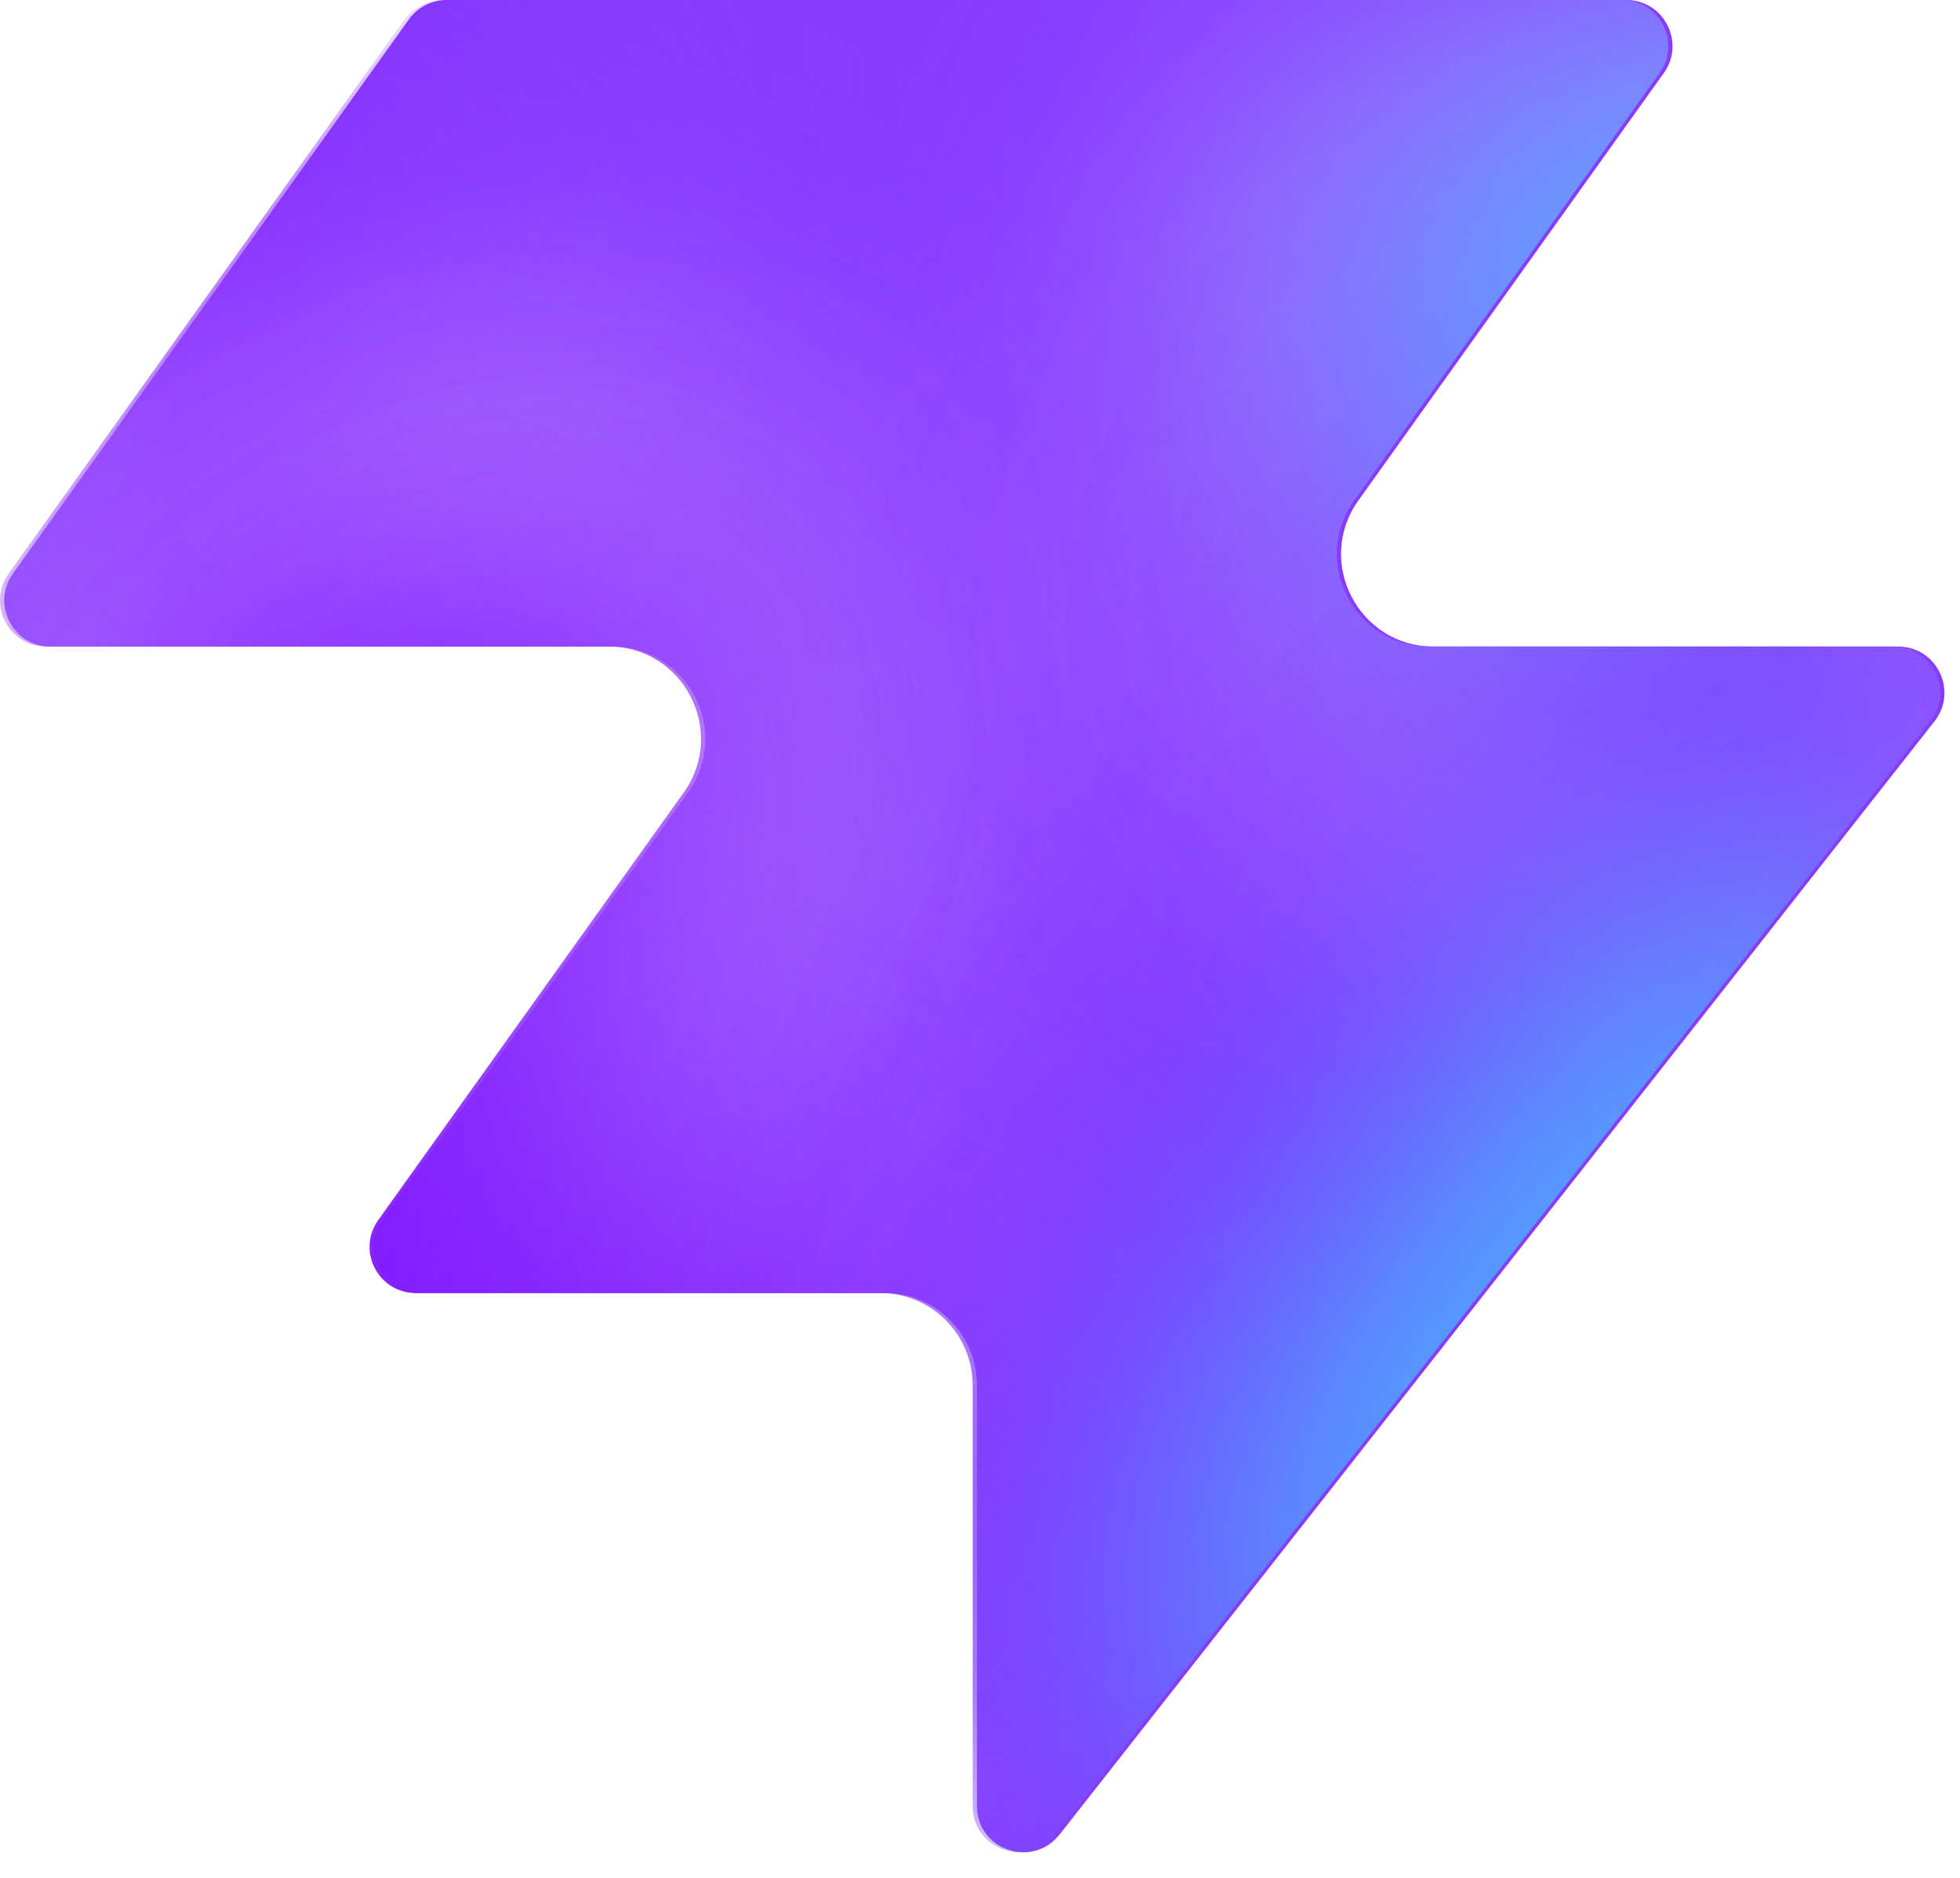
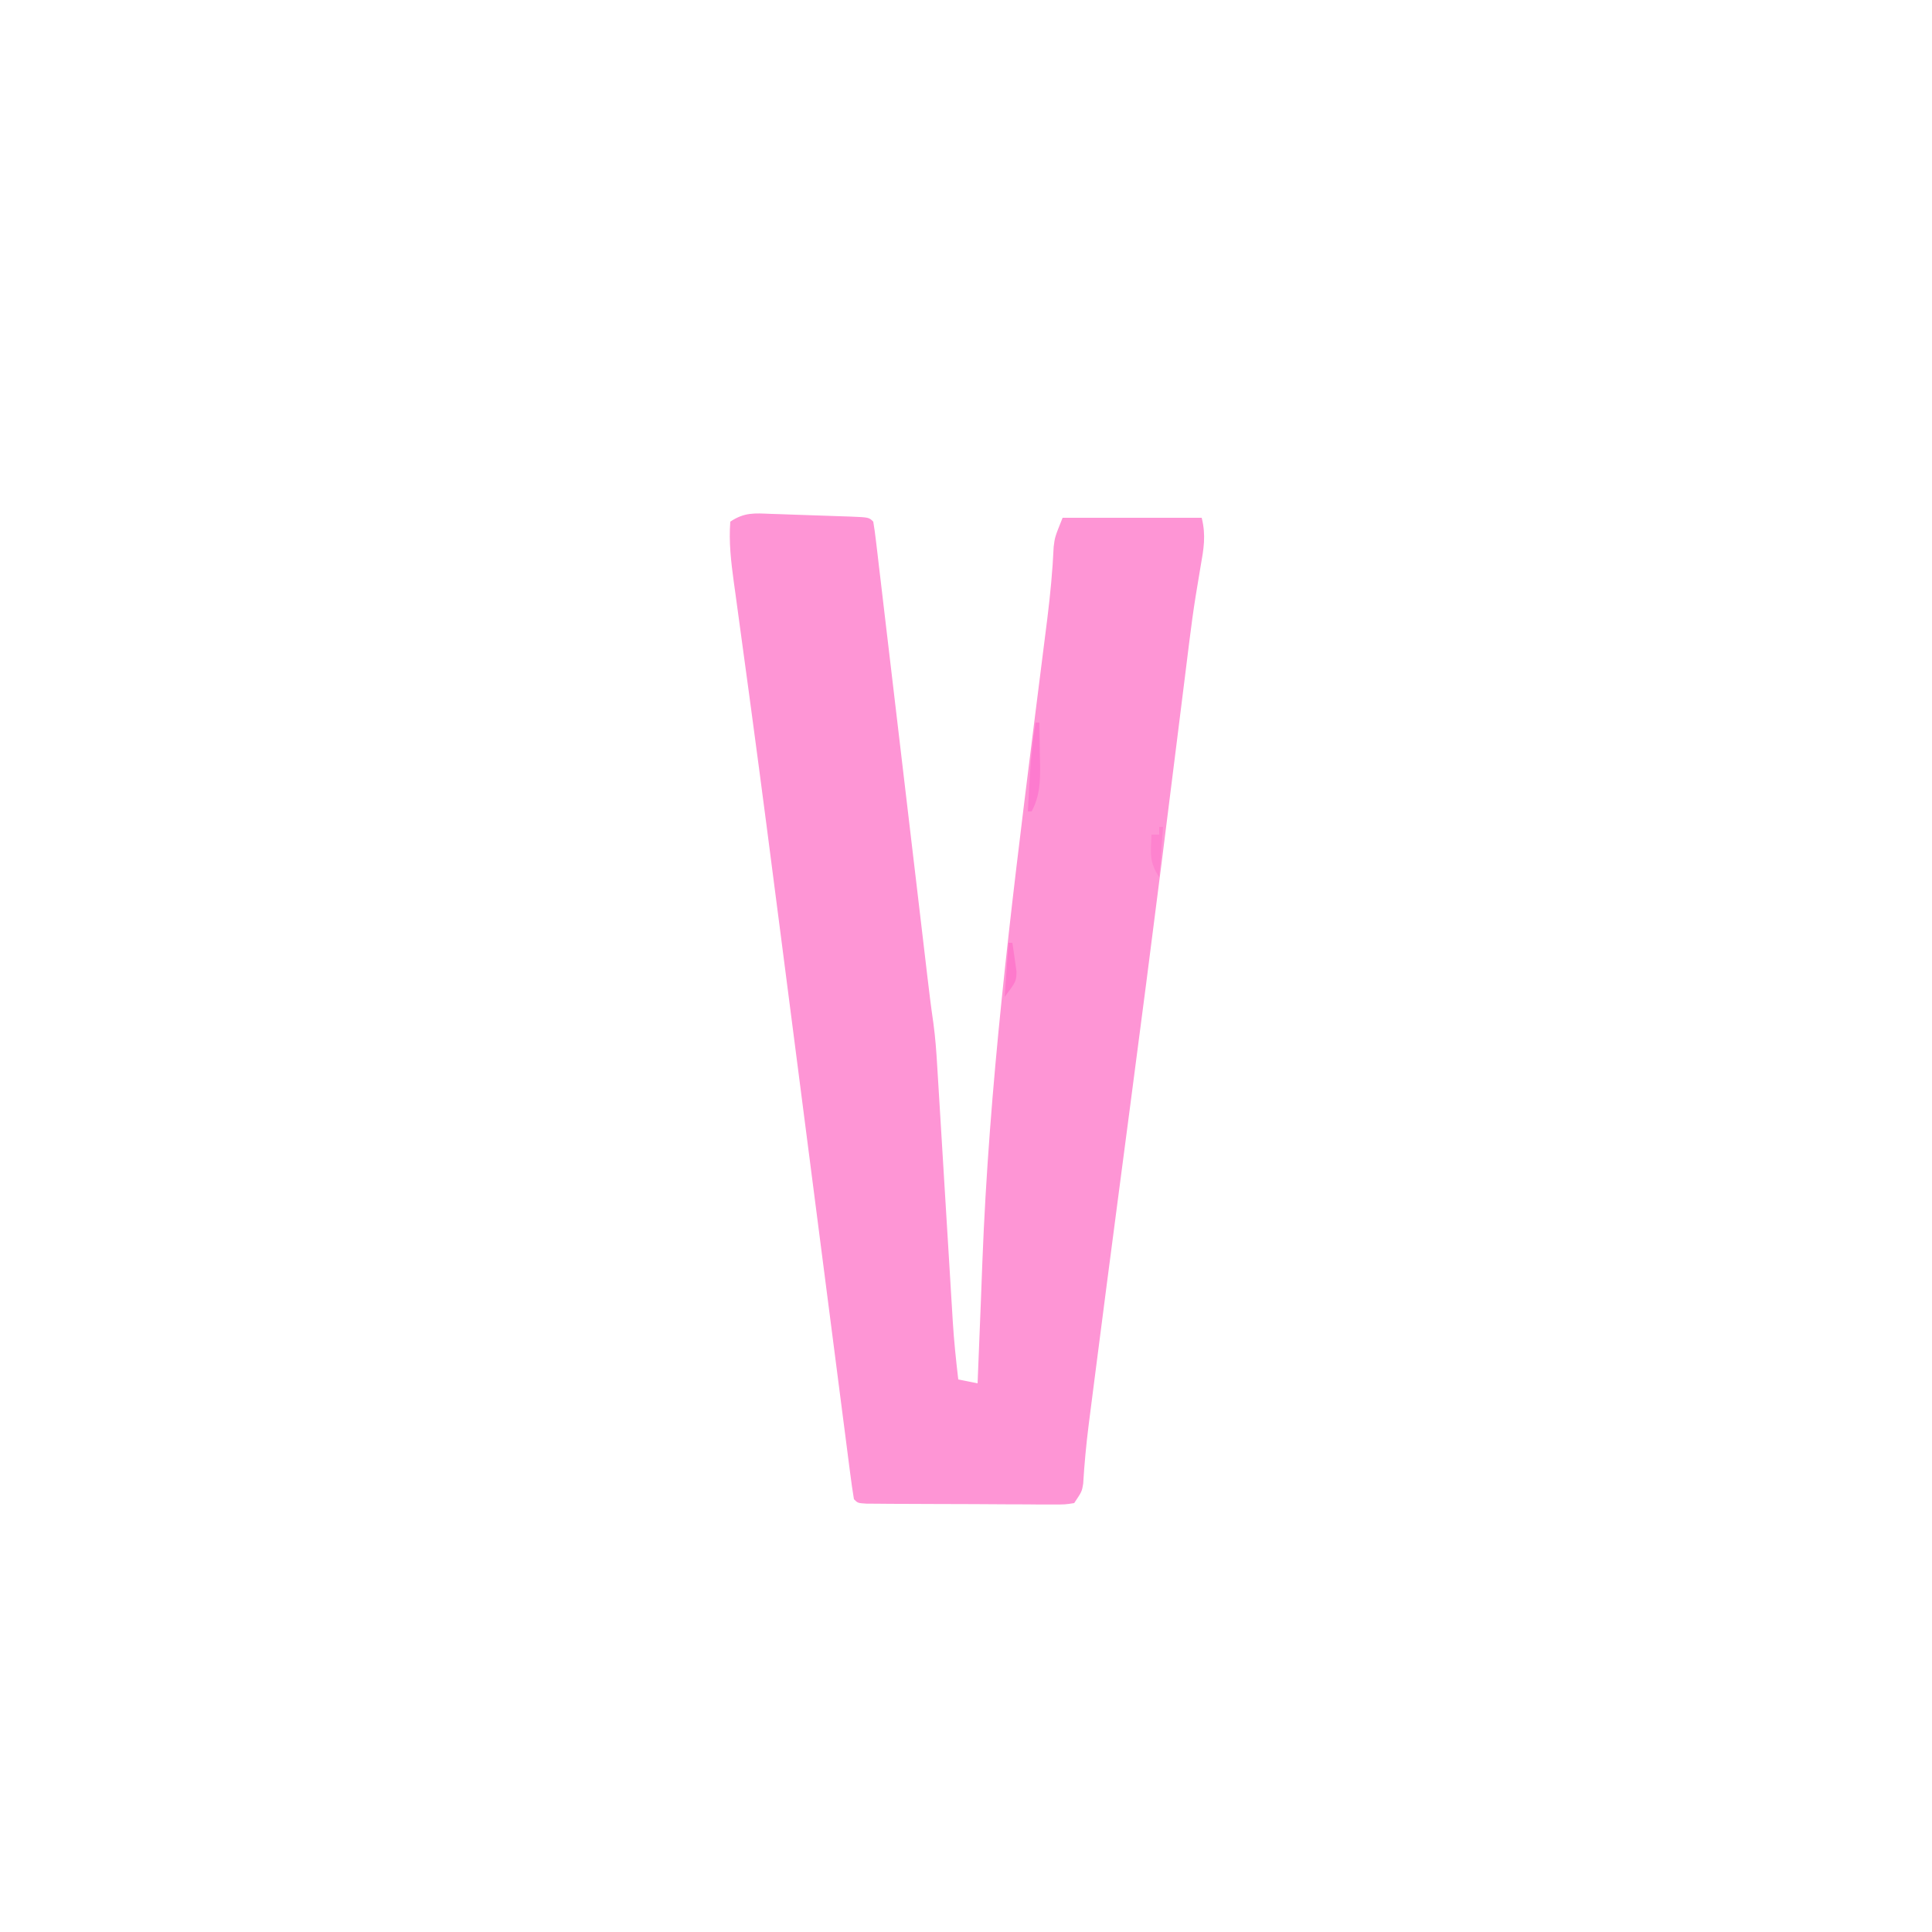
- <svg xmlns="http://www.w3.org/2000/svg" width="48" height="46" fill="none" viewBox="0 0 48 46">
-   <path fill="#863bff" d="M25.946 44.938c-.664.845-2.021.375-2.021-.698V33.937a2.26 2.26 0 0 0-2.262-2.262H10.287c-.92 0-1.456-1.04-.92-1.788l7.48-10.471c1.07-1.497 0-3.578-1.842-3.578H1.237c-.92 0-1.456-1.04-.92-1.788L10.013.474c.214-.297.556-.474.92-.474h28.894c.92 0 1.456 1.04.92 1.788l-7.48 10.471c-1.07 1.498 0 3.579 1.842 3.579h11.377c.943 0 1.473 1.088.89 1.83L25.947 44.94z" style="fill:#863bff;fill:color(display-p3 .525 .23 1);fill-opacity:1" />
-   <mask id="a" width="48" height="46" x="0" y="0" maskUnits="userSpaceOnUse" style="mask-type:alpha">
-     <path fill="#000" d="M25.842 44.938c-.664.844-2.021.375-2.021-.698V33.937a2.26 2.26 0 0 0-2.262-2.262H10.183c-.92 0-1.456-1.04-.92-1.788l7.48-10.471c1.07-1.498 0-3.579-1.842-3.579H1.133c-.92 0-1.456-1.04-.92-1.787L9.91.473c.214-.297.556-.474.92-.474h28.894c.92 0 1.456 1.04.92 1.788l-7.48 10.471c-1.07 1.498 0 3.578 1.842 3.578h11.377c.943 0 1.473 1.088.89 1.832L25.843 44.94z" style="fill:#000;fill-opacity:1" />
-   </mask>
-   <g mask="url(#a)">
-     <g filter="url(#b)">
-       <ellipse cx="5.508" cy="14.704" fill="#ede6ff" rx="5.508" ry="14.704" style="fill:#ede6ff;fill:color(display-p3 .927 .903 1);fill-opacity:1" transform="matrix(.00324 1 1 -.00324 -4.47 31.516)" />
-     </g>
-     <g filter="url(#c)">
-       <ellipse cx="10.399" cy="29.851" fill="#ede6ff" rx="10.399" ry="29.851" style="fill:#ede6ff;fill:color(display-p3 .927 .903 1);fill-opacity:1" transform="matrix(.00324 1 1 -.00324 -39.328 7.883)" />
-     </g>
-     <g filter="url(#d)">
-       <ellipse cx="5.508" cy="30.487" fill="#7e14ff" rx="5.508" ry="30.487" style="fill:#7e14ff;fill:color(display-p3 .492 .077 1);fill-opacity:1" transform="rotate(89.814 -25.913 -14.639)scale(1 -1)" />
-     </g>
-     <g filter="url(#e)">
-       <ellipse cx="5.508" cy="30.599" fill="#7e14ff" rx="5.508" ry="30.599" style="fill:#7e14ff;fill:color(display-p3 .492 .077 1);fill-opacity:1" transform="rotate(89.814 -32.644 -3.334)scale(1 -1)" />
-     </g>
-     <g filter="url(#f)">
-       <ellipse cx="5.508" cy="30.599" fill="#7e14ff" rx="5.508" ry="30.599" style="fill:#7e14ff;fill:color(display-p3 .492 .077 1);fill-opacity:1" transform="matrix(.00324 1 1 -.00324 -34.34 30.47)" />
-     </g>
-     <g filter="url(#g)">
-       <ellipse cx="14.072" cy="22.078" fill="#ede6ff" rx="14.072" ry="22.078" style="fill:#ede6ff;fill:color(display-p3 .927 .903 1);fill-opacity:1" transform="rotate(93.35 24.506 48.493)scale(-1 1)" />
-     </g>
-     <g filter="url(#h)">
-       <ellipse cx="3.47" cy="21.501" fill="#7e14ff" rx="3.47" ry="21.501" style="fill:#7e14ff;fill:color(display-p3 .492 .077 1);fill-opacity:1" transform="rotate(89.009 28.708 47.59)scale(-1 1)" />
-     </g>
-     <g filter="url(#i)">
-       <ellipse cx="3.47" cy="21.501" fill="#7e14ff" rx="3.47" ry="21.501" style="fill:#7e14ff;fill:color(display-p3 .492 .077 1);fill-opacity:1" transform="rotate(89.009 28.708 47.59)scale(-1 1)" />
-     </g>
-     <g filter="url(#j)">
-       <ellipse cx=".387" cy="8.972" fill="#7e14ff" rx="4.407" ry="29.108" style="fill:#7e14ff;fill:color(display-p3 .492 .077 1);fill-opacity:1" transform="rotate(39.51 .387 8.972)" />
-     </g>
-     <g filter="url(#k)">
-       <ellipse cx="47.523" cy="-6.092" fill="#7e14ff" rx="4.407" ry="29.108" style="fill:#7e14ff;fill:color(display-p3 .492 .077 1);fill-opacity:1" transform="rotate(37.892 47.523 -6.092)" />
-     </g>
-     <g filter="url(#l)">
-       <ellipse cx="41.412" cy="6.333" fill="#47bfff" rx="5.971" ry="9.665" style="fill:#47bfff;fill:color(display-p3 .28 .748 1);fill-opacity:1" transform="rotate(37.892 41.412 6.333)" />
-     </g>
-     <g filter="url(#m)">
-       <ellipse cx="-1.879" cy="38.332" fill="#7e14ff" rx="4.407" ry="29.108" style="fill:#7e14ff;fill:color(display-p3 .492 .077 1);fill-opacity:1" transform="rotate(37.892 -1.88 38.332)" />
-     </g>
-     <g filter="url(#n)">
-       <ellipse cx="-1.879" cy="38.332" fill="#7e14ff" rx="4.407" ry="29.108" style="fill:#7e14ff;fill:color(display-p3 .492 .077 1);fill-opacity:1" transform="rotate(37.892 -1.88 38.332)" />
-     </g>
-     <g filter="url(#o)">
-       <ellipse cx="35.651" cy="29.907" fill="#7e14ff" rx="4.407" ry="29.108" style="fill:#7e14ff;fill:color(display-p3 .492 .077 1);fill-opacity:1" transform="rotate(37.892 35.651 29.907)" />
-     </g>
-     <g filter="url(#p)">
-       <ellipse cx="38.418" cy="32.4" fill="#47bfff" rx="5.971" ry="15.297" style="fill:#47bfff;fill:color(display-p3 .28 .748 1);fill-opacity:1" transform="rotate(37.892 38.418 32.4)" />
-     </g>
-   </g>
-   <defs>
-     <filter id="b" width="60.045" height="41.654" x="-19.77" y="16.149" color-interpolation-filters="sRGB" filterUnits="userSpaceOnUse">
-       <feFlood flood-opacity="0" result="BackgroundImageFix" />
-       <feBlend in="SourceGraphic" in2="BackgroundImageFix" result="shape" />
-       <feGaussianBlur result="effect1_foregroundBlur_2002_17158" stdDeviation="7.659" />
-     </filter>
-     <filter id="c" width="90.34" height="51.437" x="-54.613" y="-7.533" color-interpolation-filters="sRGB" filterUnits="userSpaceOnUse">
-       <feFlood flood-opacity="0" result="BackgroundImageFix" />
-       <feBlend in="SourceGraphic" in2="BackgroundImageFix" result="shape" />
-       <feGaussianBlur result="effect1_foregroundBlur_2002_17158" stdDeviation="7.659" />
-     </filter>
-     <filter id="d" width="79.355" height="29.4" x="-49.64" y="2.03" color-interpolation-filters="sRGB" filterUnits="userSpaceOnUse">
-       <feFlood flood-opacity="0" result="BackgroundImageFix" />
-       <feBlend in="SourceGraphic" in2="BackgroundImageFix" result="shape" />
-       <feGaussianBlur result="effect1_foregroundBlur_2002_17158" stdDeviation="4.596" />
-     </filter>
-     <filter id="e" width="79.579" height="29.4" x="-45.045" y="20.029" color-interpolation-filters="sRGB" filterUnits="userSpaceOnUse">
-       <feFlood flood-opacity="0" result="BackgroundImageFix" />
-       <feBlend in="SourceGraphic" in2="BackgroundImageFix" result="shape" />
-       <feGaussianBlur result="effect1_foregroundBlur_2002_17158" stdDeviation="4.596" />
-     </filter>
-     <filter id="f" width="79.579" height="29.4" x="-43.513" y="21.178" color-interpolation-filters="sRGB" filterUnits="userSpaceOnUse">
-       <feFlood flood-opacity="0" result="BackgroundImageFix" />
-       <feBlend in="SourceGraphic" in2="BackgroundImageFix" result="shape" />
-       <feGaussianBlur result="effect1_foregroundBlur_2002_17158" stdDeviation="4.596" />
-     </filter>
-     <filter id="g" width="74.749" height="58.852" x="15.756" y="-17.901" color-interpolation-filters="sRGB" filterUnits="userSpaceOnUse">
-       <feFlood flood-opacity="0" result="BackgroundImageFix" />
-       <feBlend in="SourceGraphic" in2="BackgroundImageFix" result="shape" />
-       <feGaussianBlur result="effect1_foregroundBlur_2002_17158" stdDeviation="7.659" />
-     </filter>
-     <filter id="h" width="61.377" height="25.362" x="23.548" y="2.284" color-interpolation-filters="sRGB" filterUnits="userSpaceOnUse">
-       <feFlood flood-opacity="0" result="BackgroundImageFix" />
-       <feBlend in="SourceGraphic" in2="BackgroundImageFix" result="shape" />
-       <feGaussianBlur result="effect1_foregroundBlur_2002_17158" stdDeviation="4.596" />
-     </filter>
-     <filter id="i" width="61.377" height="25.362" x="23.548" y="2.284" color-interpolation-filters="sRGB" filterUnits="userSpaceOnUse">
-       <feFlood flood-opacity="0" result="BackgroundImageFix" />
-       <feBlend in="SourceGraphic" in2="BackgroundImageFix" result="shape" />
-       <feGaussianBlur result="effect1_foregroundBlur_2002_17158" stdDeviation="4.596" />
-     </filter>
-     <filter id="j" width="56.045" height="63.649" x="-27.636" y="-22.853" color-interpolation-filters="sRGB" filterUnits="userSpaceOnUse">
-       <feFlood flood-opacity="0" result="BackgroundImageFix" />
-       <feBlend in="SourceGraphic" in2="BackgroundImageFix" result="shape" />
-       <feGaussianBlur result="effect1_foregroundBlur_2002_17158" stdDeviation="4.596" />
-     </filter>
-     <filter id="k" width="54.814" height="64.646" x="20.116" y="-38.415" color-interpolation-filters="sRGB" filterUnits="userSpaceOnUse">
-       <feFlood flood-opacity="0" result="BackgroundImageFix" />
-       <feBlend in="SourceGraphic" in2="BackgroundImageFix" result="shape" />
-       <feGaussianBlur result="effect1_foregroundBlur_2002_17158" stdDeviation="4.596" />
-     </filter>
-     <filter id="l" width="33.541" height="35.313" x="24.641" y="-11.323" color-interpolation-filters="sRGB" filterUnits="userSpaceOnUse">
-       <feFlood flood-opacity="0" result="BackgroundImageFix" />
-       <feBlend in="SourceGraphic" in2="BackgroundImageFix" result="shape" />
-       <feGaussianBlur result="effect1_foregroundBlur_2002_17158" stdDeviation="4.596" />
-     </filter>
-     <filter id="m" width="54.814" height="64.646" x="-29.286" y="6.009" color-interpolation-filters="sRGB" filterUnits="userSpaceOnUse">
-       <feFlood flood-opacity="0" result="BackgroundImageFix" />
-       <feBlend in="SourceGraphic" in2="BackgroundImageFix" result="shape" />
-       <feGaussianBlur result="effect1_foregroundBlur_2002_17158" stdDeviation="4.596" />
-     </filter>
-     <filter id="n" width="54.814" height="64.646" x="-29.286" y="6.009" color-interpolation-filters="sRGB" filterUnits="userSpaceOnUse">
-       <feFlood flood-opacity="0" result="BackgroundImageFix" />
-       <feBlend in="SourceGraphic" in2="BackgroundImageFix" result="shape" />
-       <feGaussianBlur result="effect1_foregroundBlur_2002_17158" stdDeviation="4.596" />
-     </filter>
-     <filter id="o" width="54.814" height="64.646" x="8.244" y="-2.416" color-interpolation-filters="sRGB" filterUnits="userSpaceOnUse">
-       <feFlood flood-opacity="0" result="BackgroundImageFix" />
-       <feBlend in="SourceGraphic" in2="BackgroundImageFix" result="shape" />
-       <feGaussianBlur result="effect1_foregroundBlur_2002_17158" stdDeviation="4.596" />
-     </filter>
-     <filter id="p" width="39.409" height="43.623" x="18.713" y="10.588" color-interpolation-filters="sRGB" filterUnits="userSpaceOnUse">
-       <feFlood flood-opacity="0" result="BackgroundImageFix" />
-       <feBlend in="SourceGraphic" in2="BackgroundImageFix" result="shape" />
-       <feGaussianBlur result="effect1_foregroundBlur_2002_17158" stdDeviation="4.596" />
-     </filter>
-   </defs>
+ <svg xmlns="http://www.w3.org/2000/svg" version="1.1" width="500" height="500">
+   <path d="M0 0 C1.089 0.034 1.089 0.034 2.2 0.069 C3.731 0.119 5.263 0.174 6.794 0.233 C9.146 0.324 11.499 0.399 13.852 0.471 C15.339 0.521 16.826 0.573 18.312 0.625 C19.373 0.659 19.373 0.659 20.456 0.695 C25.407 0.895 25.407 0.895 26.523 2.012 C26.799 3.623 27.015 5.245 27.206 6.868 C27.333 7.92 27.459 8.971 27.589 10.055 C27.724 11.218 27.859 12.382 27.998 13.581 C28.143 14.798 28.288 16.016 28.437 17.271 C28.835 20.622 29.229 23.974 29.621 27.326 C30.032 30.833 30.449 34.339 30.865 37.846 C31.653 44.499 32.437 51.152 33.22 57.806 C34.366 67.552 35.518 77.297 36.671 87.042 C36.841 88.482 37.012 89.923 37.182 91.363 C37.266 92.067 37.349 92.771 37.435 93.496 C37.928 97.669 38.42 101.843 38.911 106.017 C39.29 109.233 39.67 112.45 40.049 115.667 C40.184 116.818 40.319 117.969 40.458 119.156 C40.956 123.374 41.46 127.582 42.081 131.784 C42.593 135.518 42.859 139.247 43.08 143.007 C43.127 143.774 43.175 144.541 43.223 145.331 C43.325 146.985 43.425 148.639 43.525 150.292 C43.682 152.917 43.843 155.541 44.005 158.165 C44.347 163.739 44.686 169.313 45.023 174.887 C45.415 181.343 45.809 187.8 46.207 194.256 C46.364 196.829 46.519 199.401 46.673 201.974 C46.771 203.569 46.869 205.163 46.967 206.757 C47.008 207.462 47.05 208.167 47.093 208.893 C47.408 213.953 47.926 218.977 48.523 224.012 C50.173 224.342 51.823 224.672 53.523 225.012 C53.548 224.395 53.572 223.778 53.596 223.142 C53.852 216.617 54.115 210.092 54.381 203.567 C54.512 200.287 54.635 197.005 54.755 193.724 C56.492 148.237 62.023 103.25 67.659 58.11 C67.815 56.859 67.971 55.607 68.132 54.317 C68.874 48.381 69.621 42.445 70.378 36.51 C70.649 34.375 70.919 32.24 71.188 30.104 C71.314 29.107 71.44 28.11 71.57 27.082 C72.337 20.887 72.931 14.726 73.216 8.487 C73.523 6.012 73.523 6.012 75.523 1.012 C87.403 1.012 99.283 1.012 111.523 1.012 C112.671 5.603 112.038 9.088 111.23 13.641 C110.941 15.365 110.655 17.09 110.37 18.815 C110.153 20.123 110.153 20.123 109.932 21.457 C109.328 25.236 108.826 29.025 108.348 32.822 C108.256 33.551 108.164 34.281 108.069 35.032 C107.781 37.336 107.496 39.641 107.211 41.945 C106.999 43.639 106.787 45.332 106.574 47.025 C106.123 50.626 105.673 54.227 105.224 57.828 C104.016 67.524 102.796 77.219 101.574 86.914 C101.449 87.909 101.324 88.904 101.195 89.929 C98.552 110.909 95.82 131.877 93.062 152.842 C92.481 157.258 91.901 161.674 91.321 166.089 C91.152 167.372 91.152 167.372 90.98 168.68 C90.757 170.38 90.534 172.08 90.31 173.781 C90.092 175.443 89.873 177.106 89.655 178.768 C87.844 192.546 86.045 206.325 84.279 220.108 C84.031 222.042 83.782 223.977 83.533 225.911 C83.202 228.477 82.874 231.043 82.547 233.609 C82.45 234.366 82.354 235.122 82.254 235.902 C81.626 240.919 81.152 245.931 80.854 250.978 C80.523 253.012 80.523 253.012 78.523 256.012 C76.164 256.379 76.164 256.379 73.172 256.368 C71.495 256.373 71.495 256.373 69.784 256.377 C67.967 256.359 67.967 256.359 66.113 256.34 C64.876 256.338 63.638 256.336 62.362 256.334 C59.07 256.326 55.777 256.304 52.485 256.276 C49.13 256.252 45.775 256.251 42.42 256.246 C39.88 256.237 37.34 256.227 34.801 256.215 C33.587 256.211 32.374 256.206 31.124 256.202 C29.452 256.188 29.452 256.188 27.746 256.173 C26.759 256.166 25.773 256.159 24.756 256.152 C22.523 256.012 22.523 256.012 21.523 255.012 C21.149 252.773 20.836 250.523 20.546 248.272 C20.453 247.558 20.359 246.844 20.263 246.108 C19.949 243.695 19.642 241.282 19.334 238.868 C19.11 237.142 18.887 235.417 18.663 233.692 C18.179 229.954 17.697 226.217 17.218 222.479 C16.451 216.501 15.678 210.524 14.905 204.547 C13.671 195.011 12.442 185.474 11.215 175.936 C9.05 159.123 6.879 142.311 4.707 125.498 C4.048 120.396 3.389 115.294 2.731 110.192 C0.183 90.42 -2.372 70.649 -5.039 50.893 C-5.234 49.446 -5.429 47.999 -5.624 46.551 C-6.496 40.083 -7.375 33.617 -8.265 27.151 C-8.565 24.946 -8.864 22.741 -9.164 20.536 C-9.299 19.571 -9.435 18.606 -9.574 17.611 C-10.281 12.37 -10.887 7.297 -10.477 2.012 C-6.81 -0.433 -4.217 -0.174 0 0 Z " fill="#FE95D5" transform="translate(199.4766,132.9883)" />
+   <path d="M0 0 C0.33 0 0.66 0 1 0 C1.054 2.896 1.094 5.791 1.125 8.688 C1.15 9.912 1.15 9.912 1.176 11.162 C1.211 15.571 1.076 18.987 -1 23 C-1.33 23 -1.66 23 -2 23 C-1.858 20.479 -1.711 17.958 -1.562 15.438 C-1.523 14.733 -1.484 14.029 -1.443 13.303 C-1.175 8.82 -0.694 4.437 0 0 Z " fill="#FD7BCF" transform="translate(268,187)" />
+   <path d="M0 0 C0.33 0 0.66 0 1 0 C0.67 4.29 0.34 8.58 0 13 C-2.679 8.981 -2.156 6.758 -2 2 C-1.34 2 -0.68 2 0 2 C0 1.34 0 0.68 0 0 Z " fill="#FE83CF" transform="translate(300,214)" />
+   <path d="M0 0 C0.33 0 0.66 0 1 0 C1.25 1.58 1.474 3.164 1.688 4.75 C1.879 6.073 1.879 6.073 2.074 7.422 C2 10 2 10 -1 14 C-0.67 9.38 -0.34 4.76 0 0 Z " fill="#FE7ACC" transform="translate(261,244)" />
</svg>
